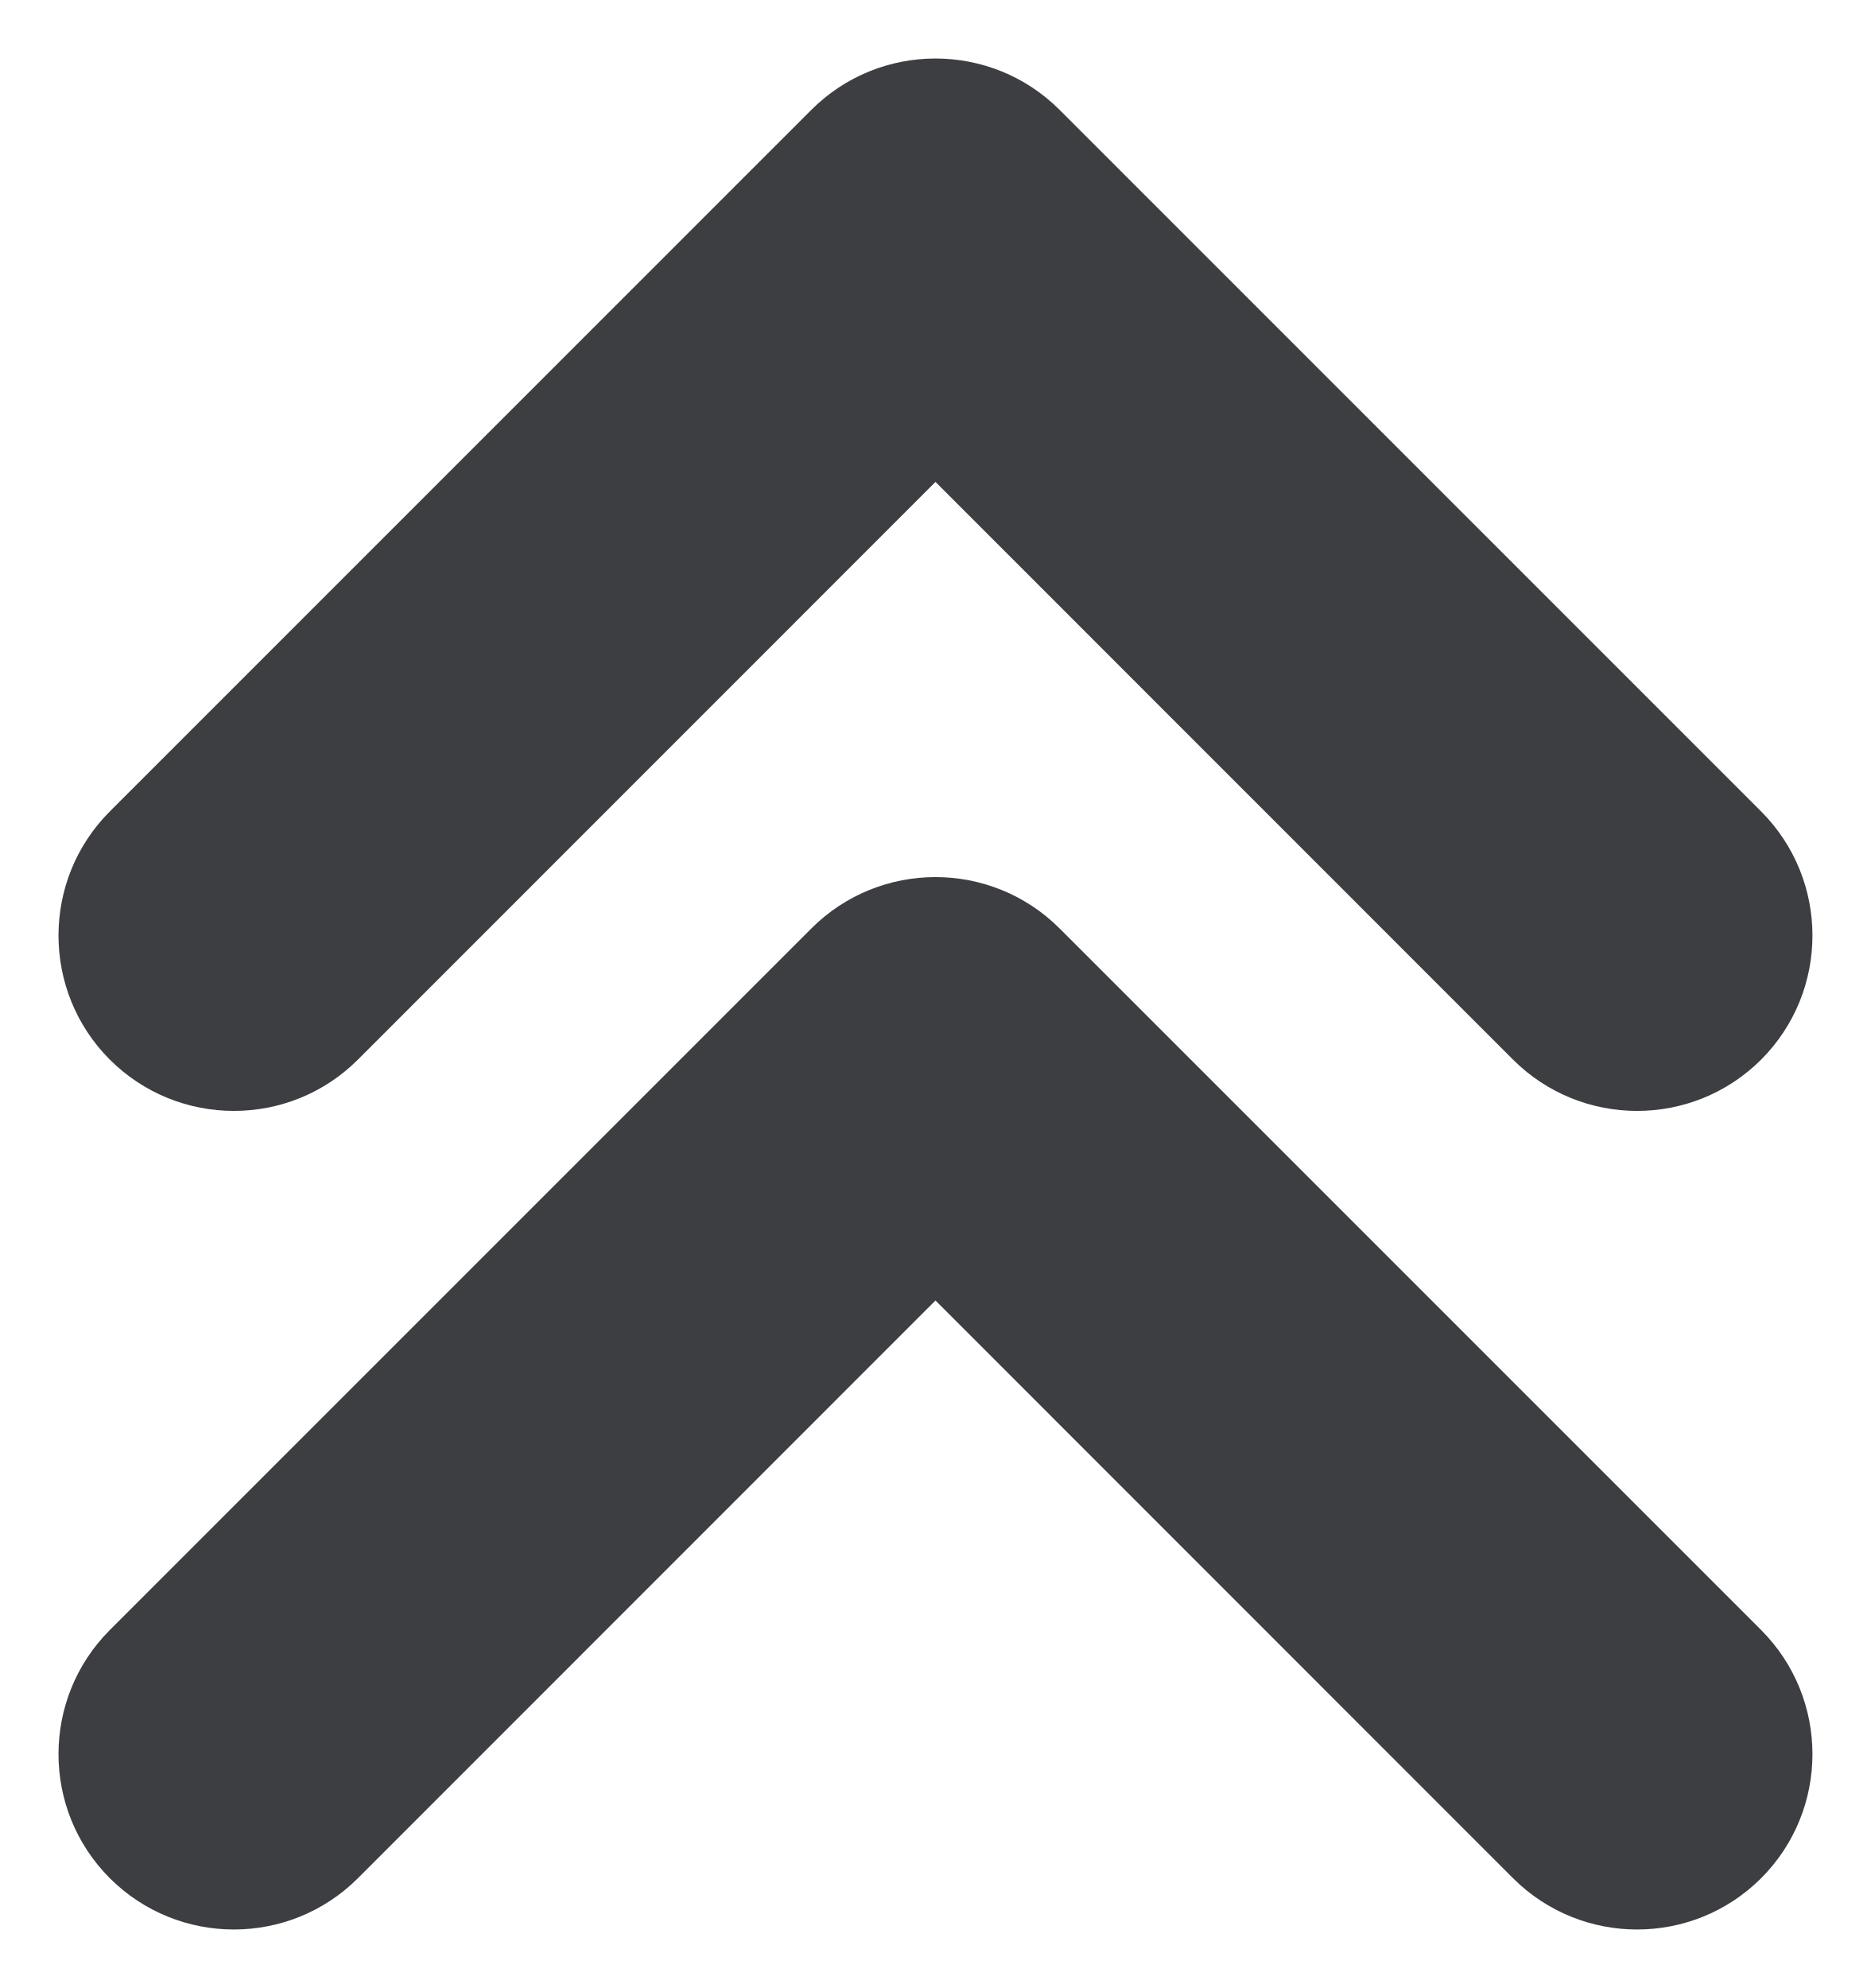
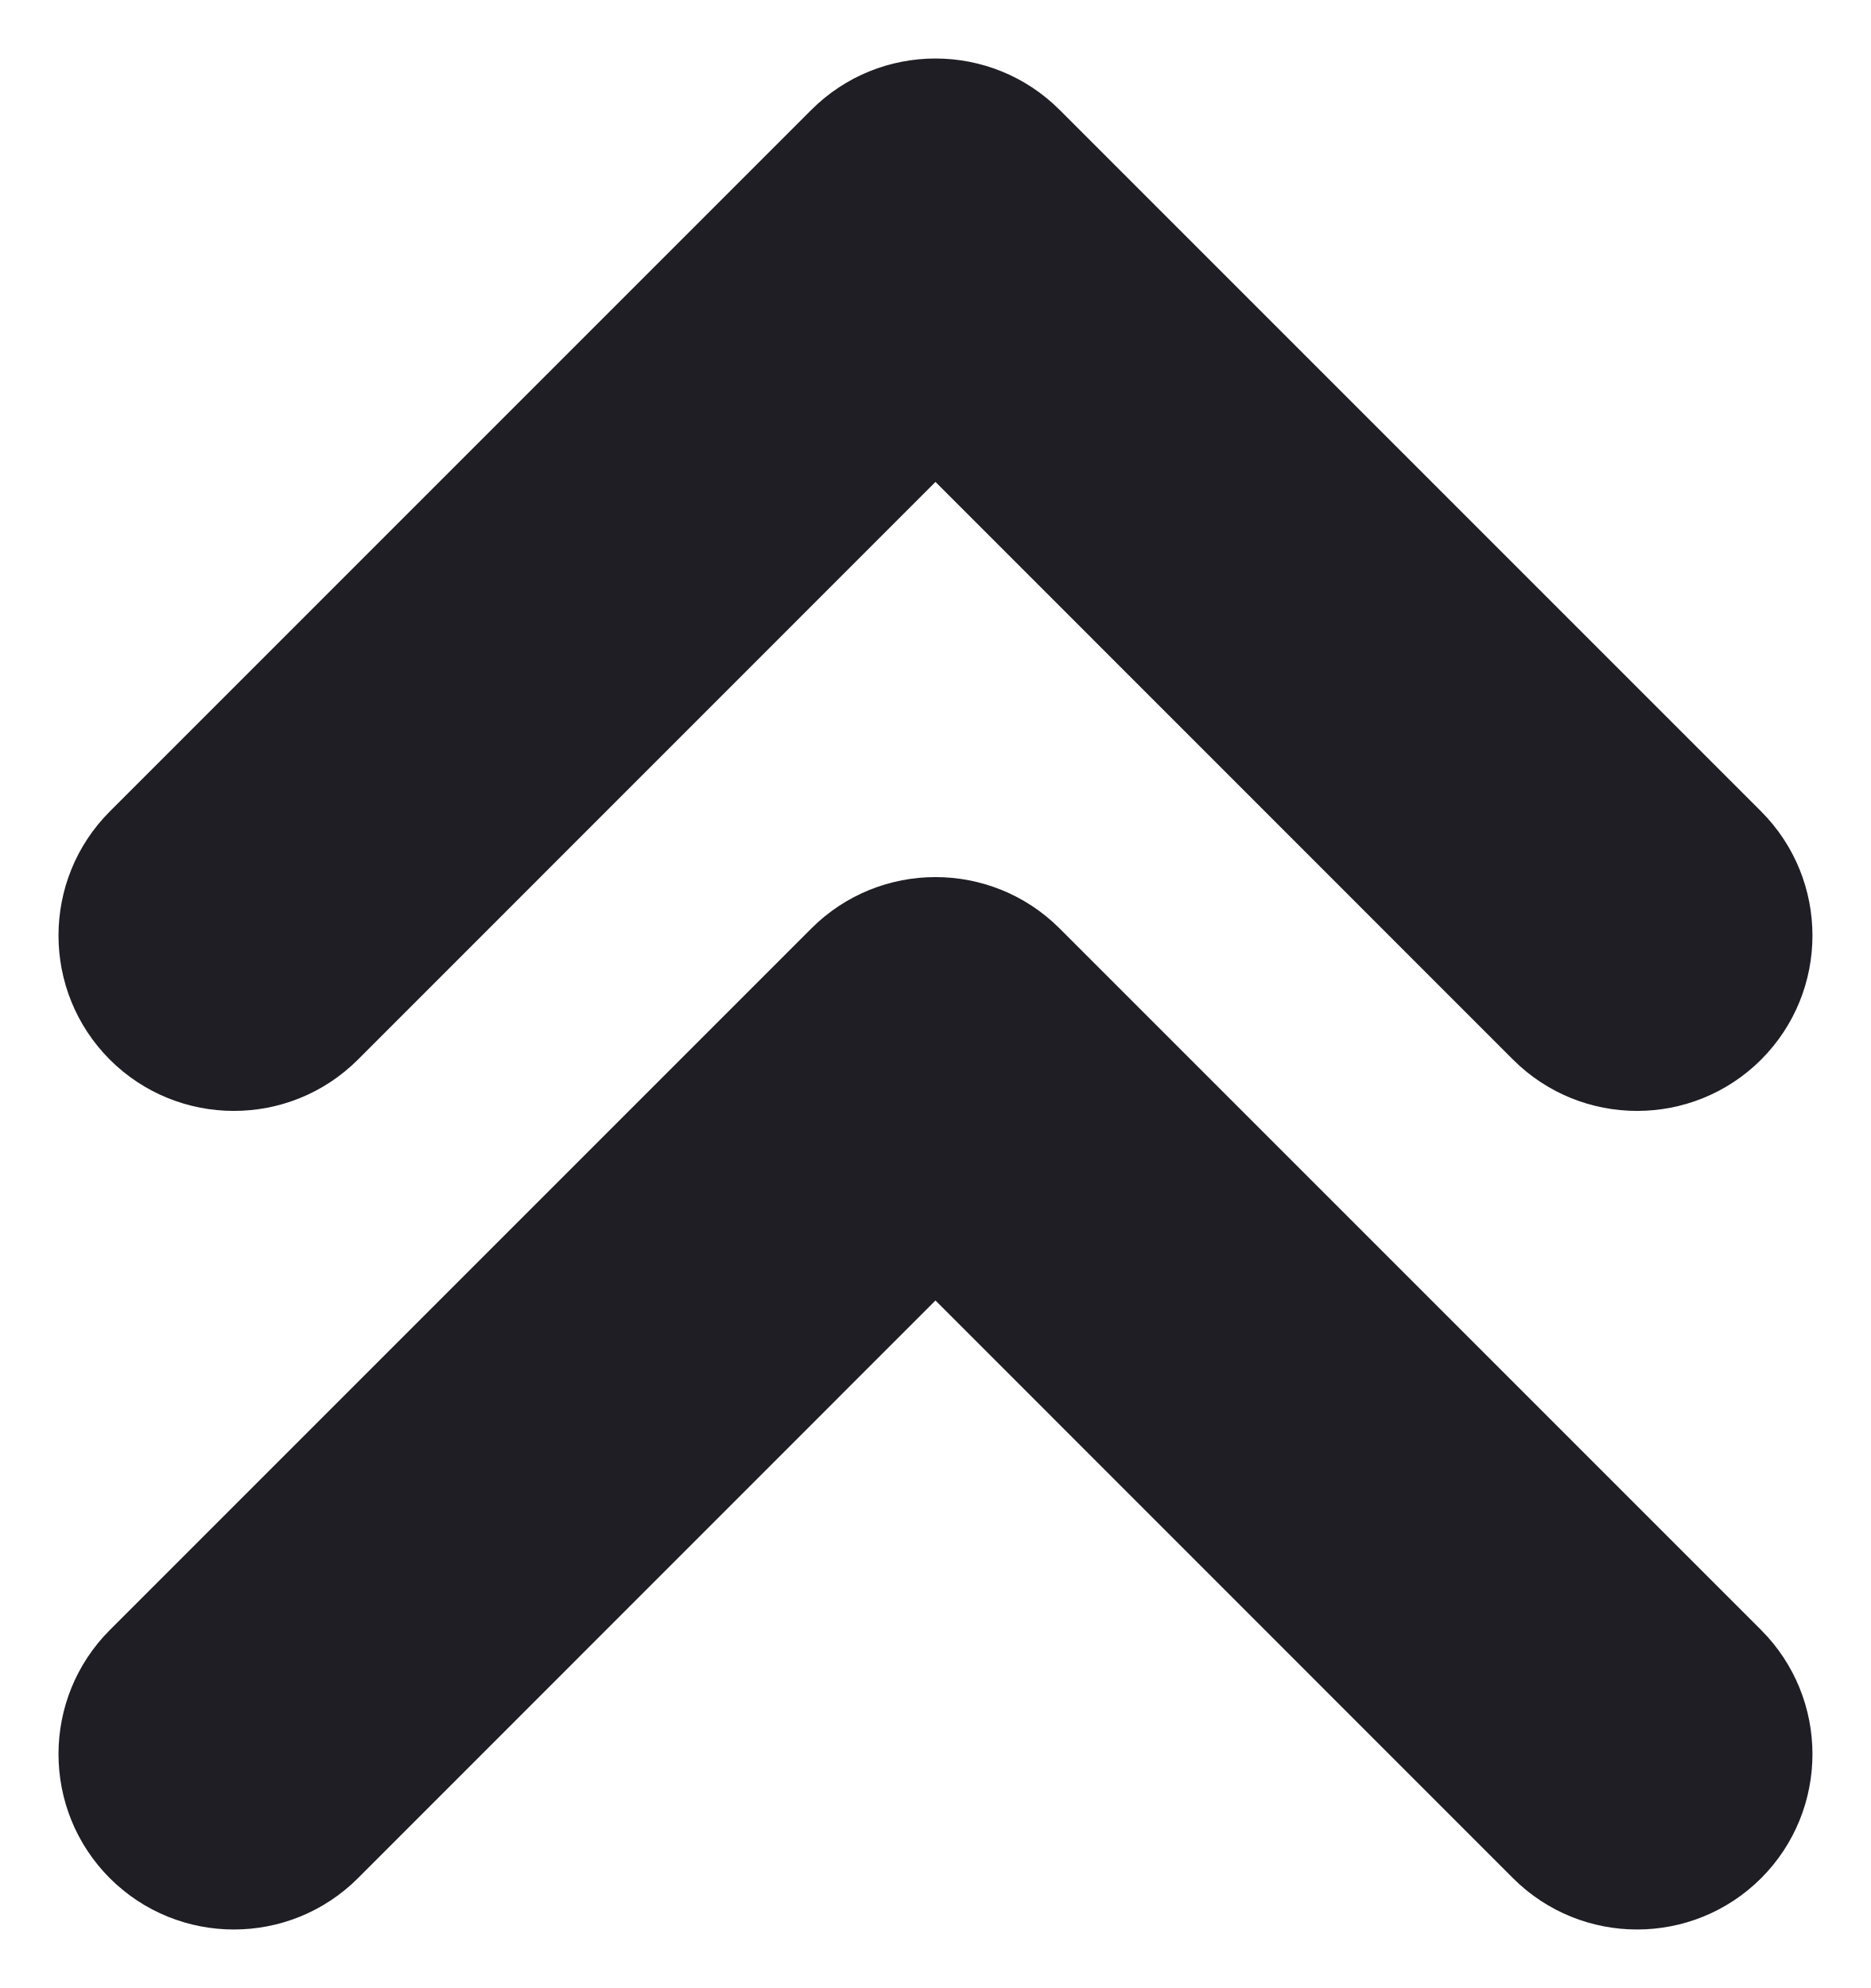
<svg xmlns="http://www.w3.org/2000/svg" id="meteor-icon-kit__solid-double-chevron-up-s" viewBox="0 0 16 17" fill="none">
-   <path fill-rule="evenodd" clip-rule="evenodd" d="M3.061 9.061C2.475 9.646 1.525 9.646 0.939 9.061C0.354 8.475 0.354 7.525 0.939 6.939L6.939 0.939C7.525 0.354 8.475 0.354 9.061 0.939L15.061 6.939C15.646 7.525 15.646 8.475 15.061 9.061C14.475 9.646 13.525 9.646 12.939 9.061L8 4.121L3.061 9.061zM8 11.121L3.061 16.061C2.475 16.646 1.525 16.646 0.939 16.061C0.354 15.475 0.354 14.525 0.939 13.939L6.939 7.939C7.525 7.354 8.475 7.354 9.061 7.939L15.061 13.939C15.646 14.525 15.646 15.475 15.061 16.061C14.475 16.646 13.525 16.646 12.939 16.061L8 11.121z" fill="#3D3E42" />
+   <path fill-rule="evenodd" clip-rule="evenodd" d="M3.061 9.061C2.475 9.646 1.525 9.646 0.939 9.061C0.354 8.475 0.354 7.525 0.939 6.939L6.939 0.939C7.525 0.354 8.475 0.354 9.061 0.939L15.061 6.939C15.646 7.525 15.646 8.475 15.061 9.061C14.475 9.646 13.525 9.646 12.939 9.061L8 4.121L3.061 9.061zM8 11.121L3.061 16.061C2.475 16.646 1.525 16.646 0.939 16.061C0.354 15.475 0.354 14.525 0.939 13.939L6.939 7.939C7.525 7.354 8.475 7.354 9.061 7.939L15.061 13.939C15.646 14.525 15.646 15.475 15.061 16.061C14.475 16.646 13.525 16.646 12.939 16.061L8 11.121z" fill="#1E1E24" />
</svg>
